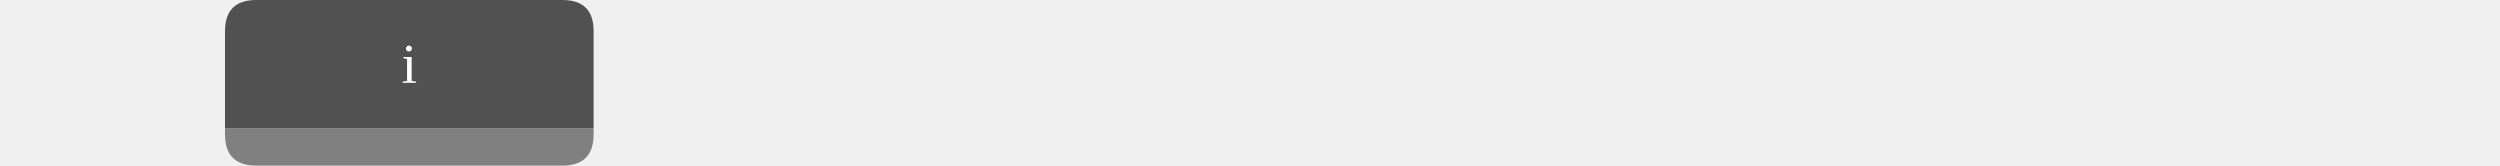
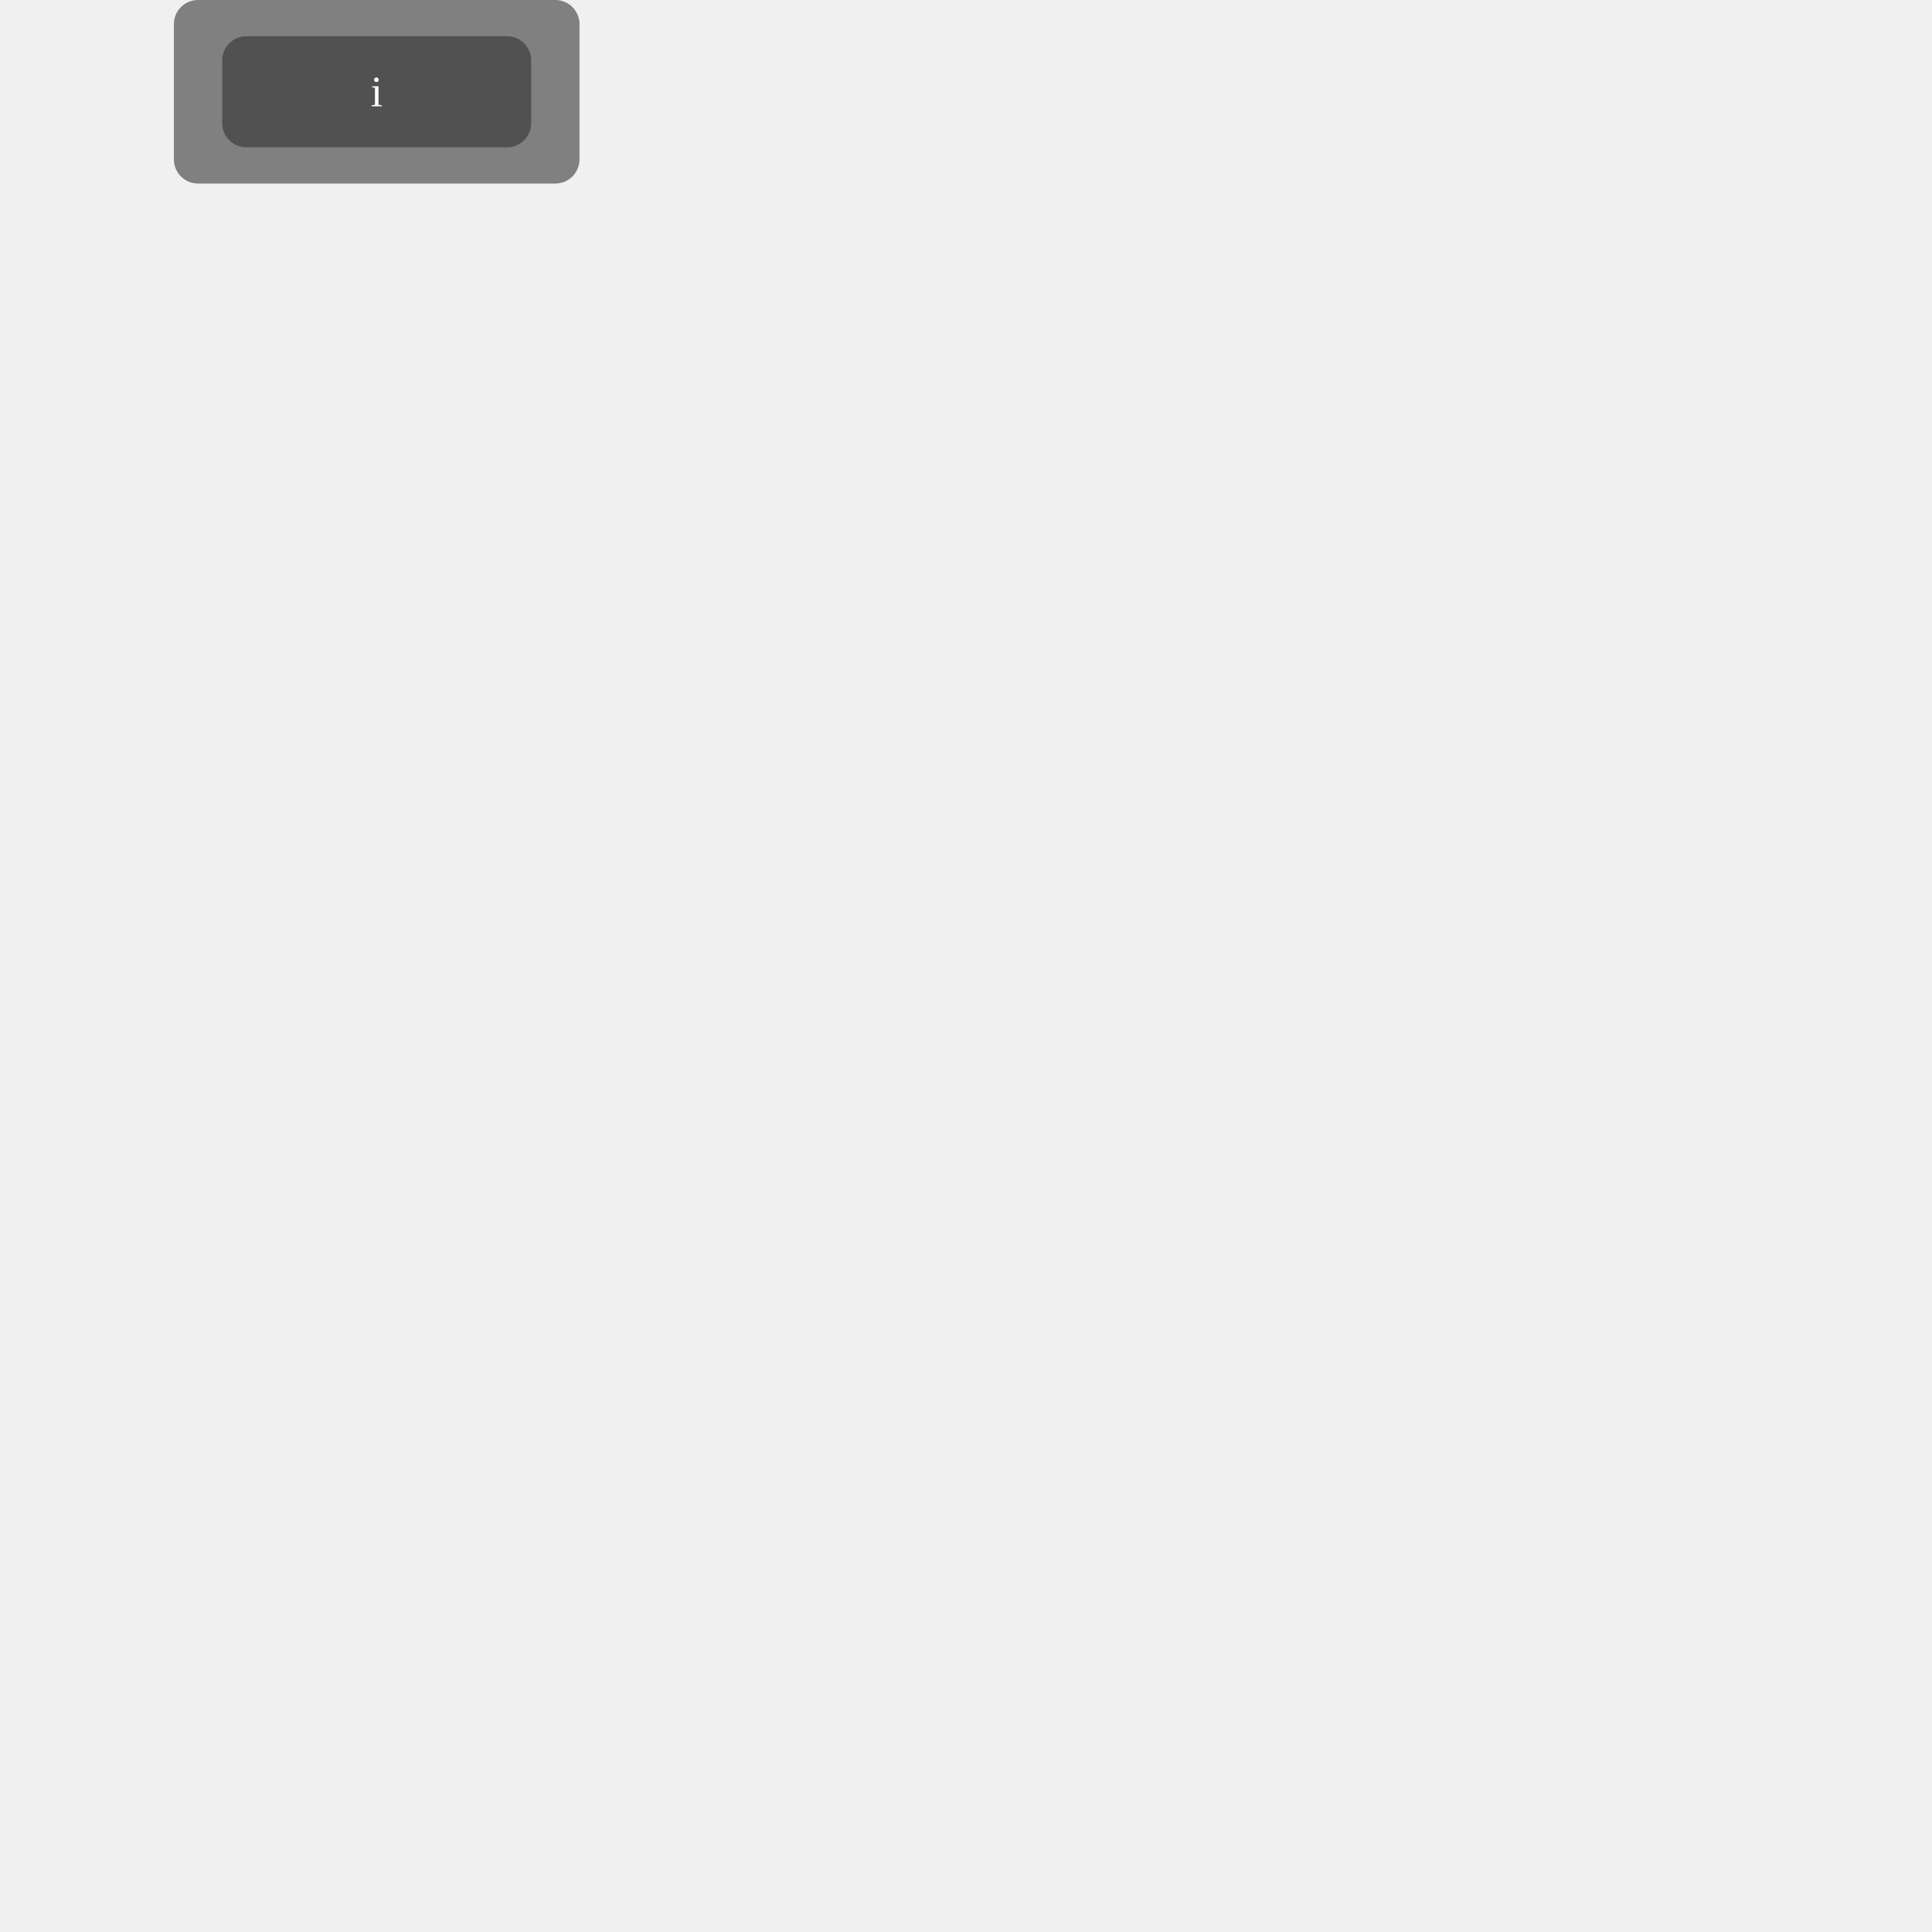
- <svg xmlns="http://www.w3.org/2000/svg" width="800" height="53" viewbox="0 0 800 53">
-   <path fill="#818081" d="M72, 41 v2 q0,10,10,10 h97.96 q10,0,10,-10 v-2 h117.96" />
-   <path d="M72, 41 v-31 q0,-10,10,-10 h97.96 q10,0,10,10 v31 h-117.96" fill="#525152" />
-   <text x="130.98" y="26.5" fill="white" text-anchor="middle" font-size="18px" class="uwuntu">i</text>
+ <svg xmlns="http://www.w3.org/2000/svg" width="800" height="800" viewbox="0 0 800 800">
+   <rect x="72" y="0" width="167.96" height="76" fill="#818081" rx="10" />
+   <rect x="92" y="15" width="127.96" height="46" fill="#525152" rx="10" />
+   <text x="155.98" y="44" fill="white" text-anchor="middle" font-size="18px" class="uwuntu">i</text>
</svg>
